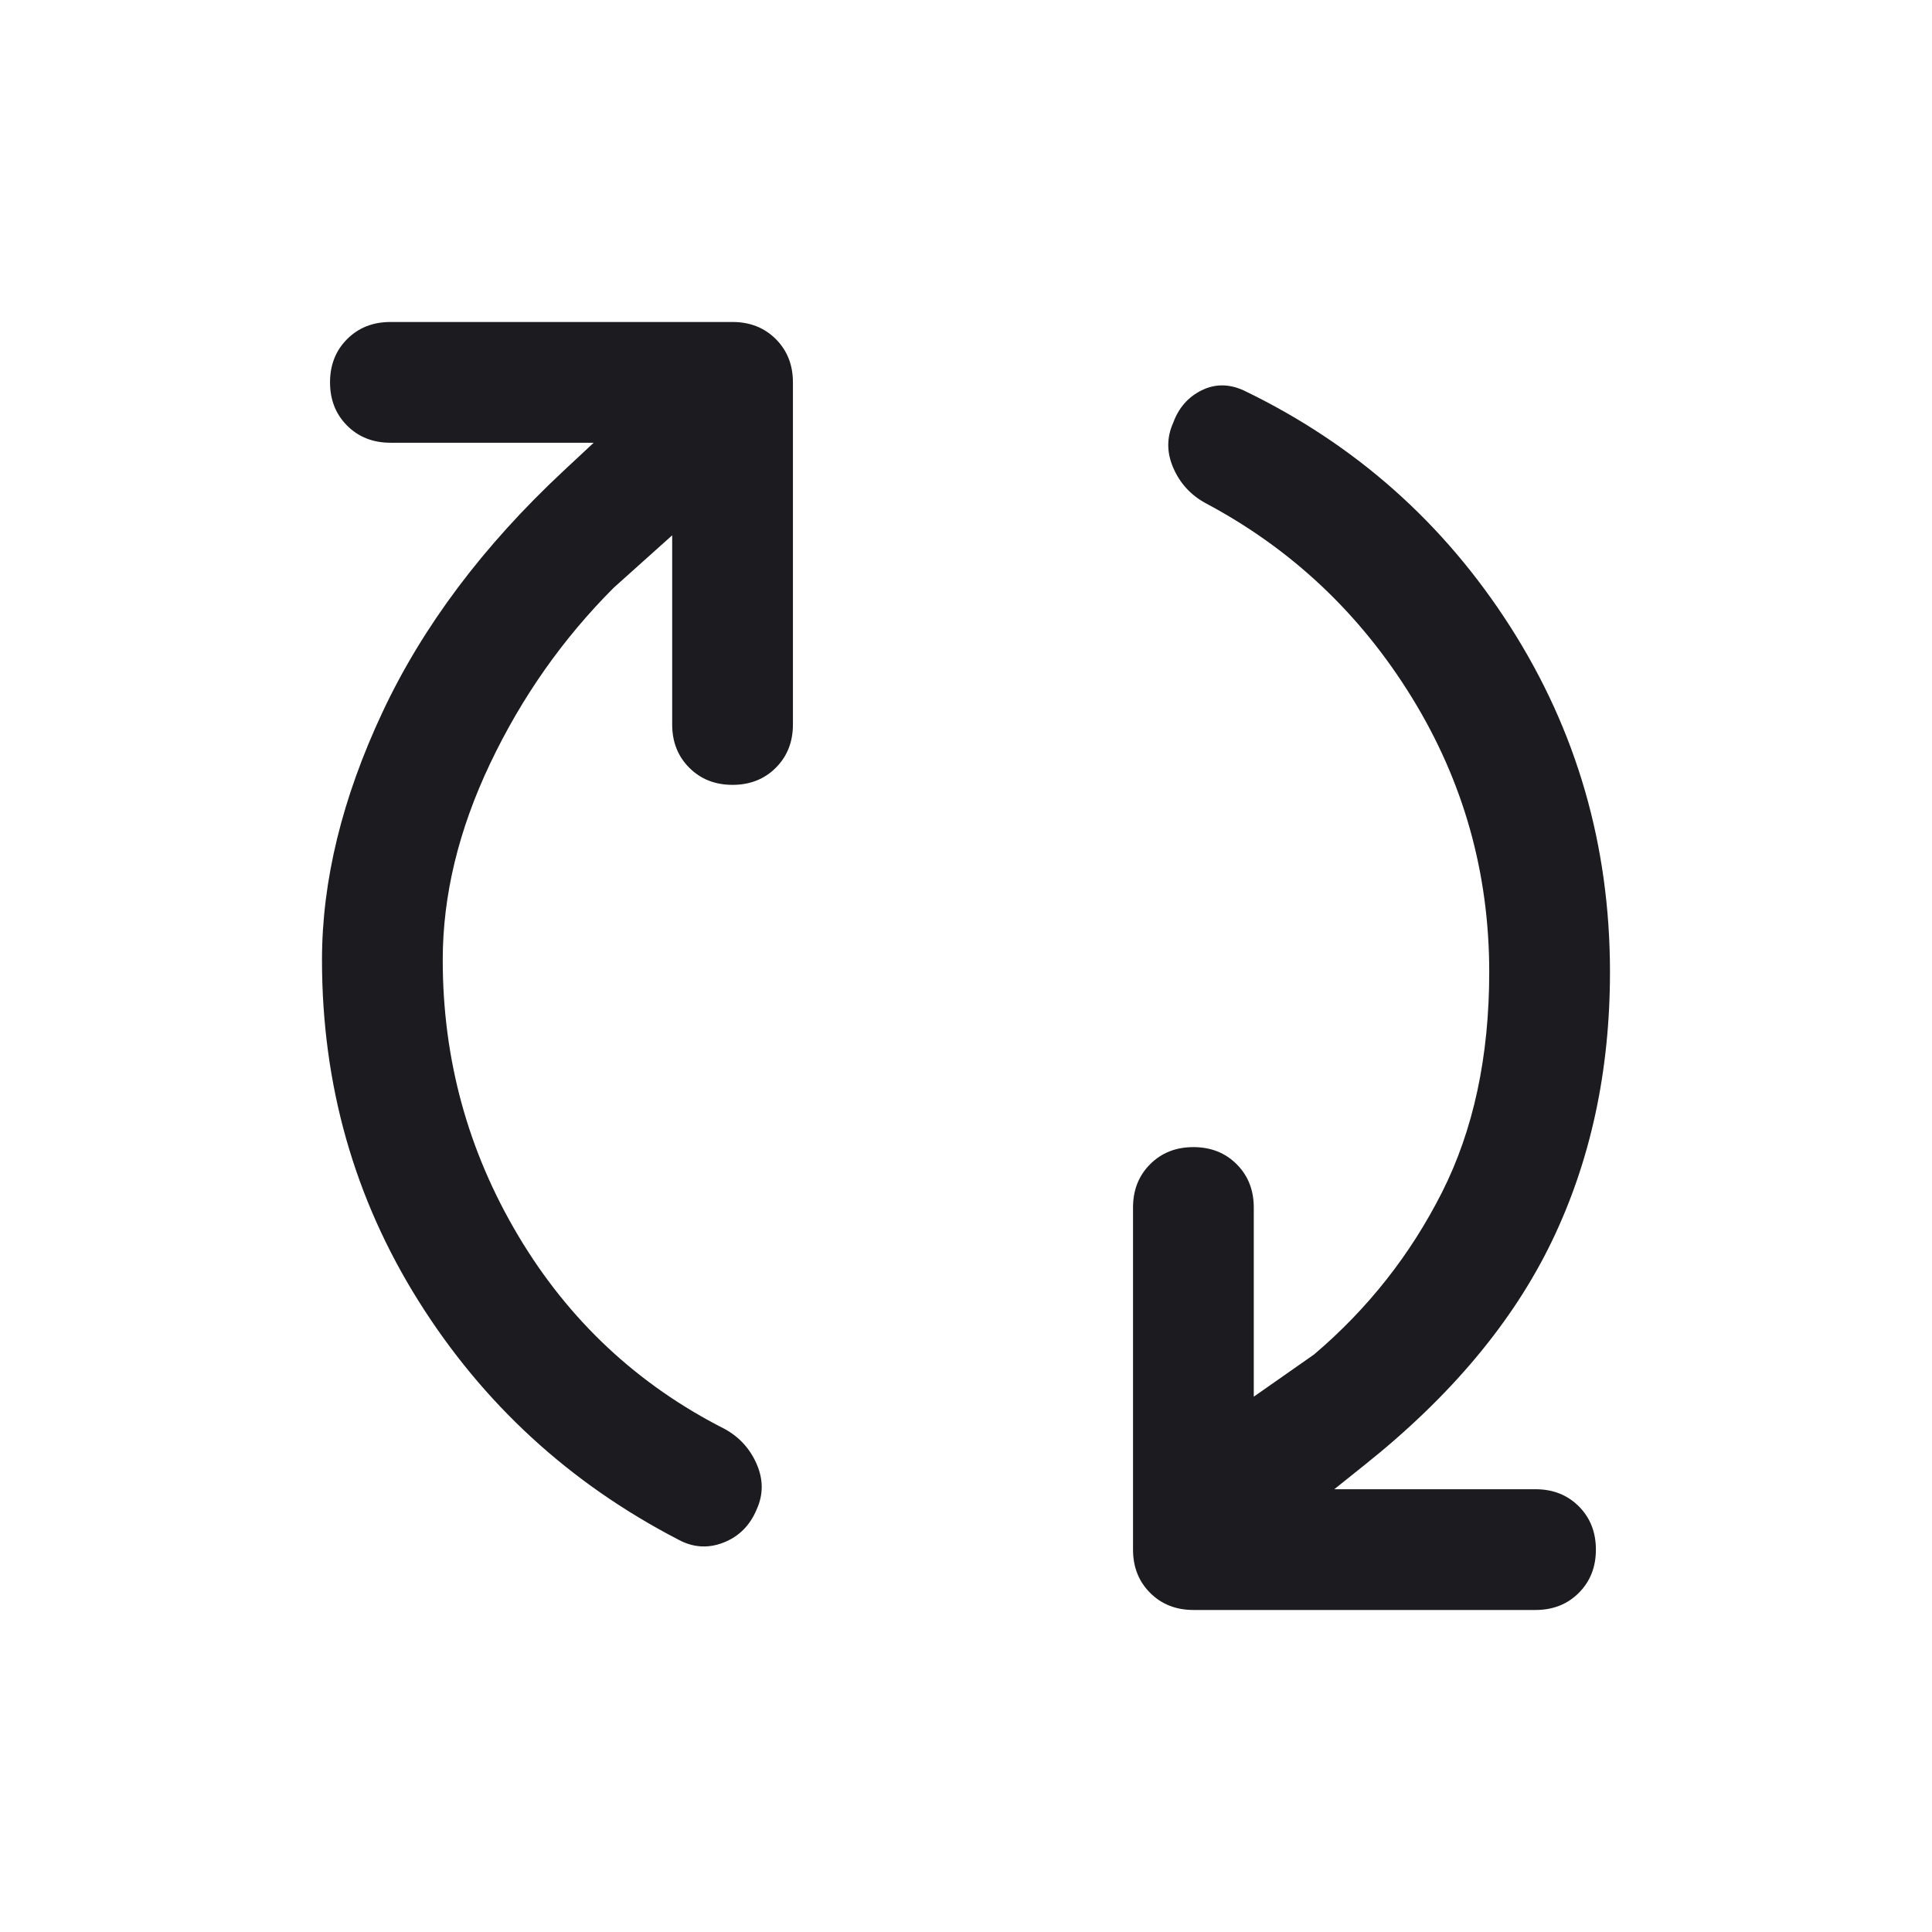
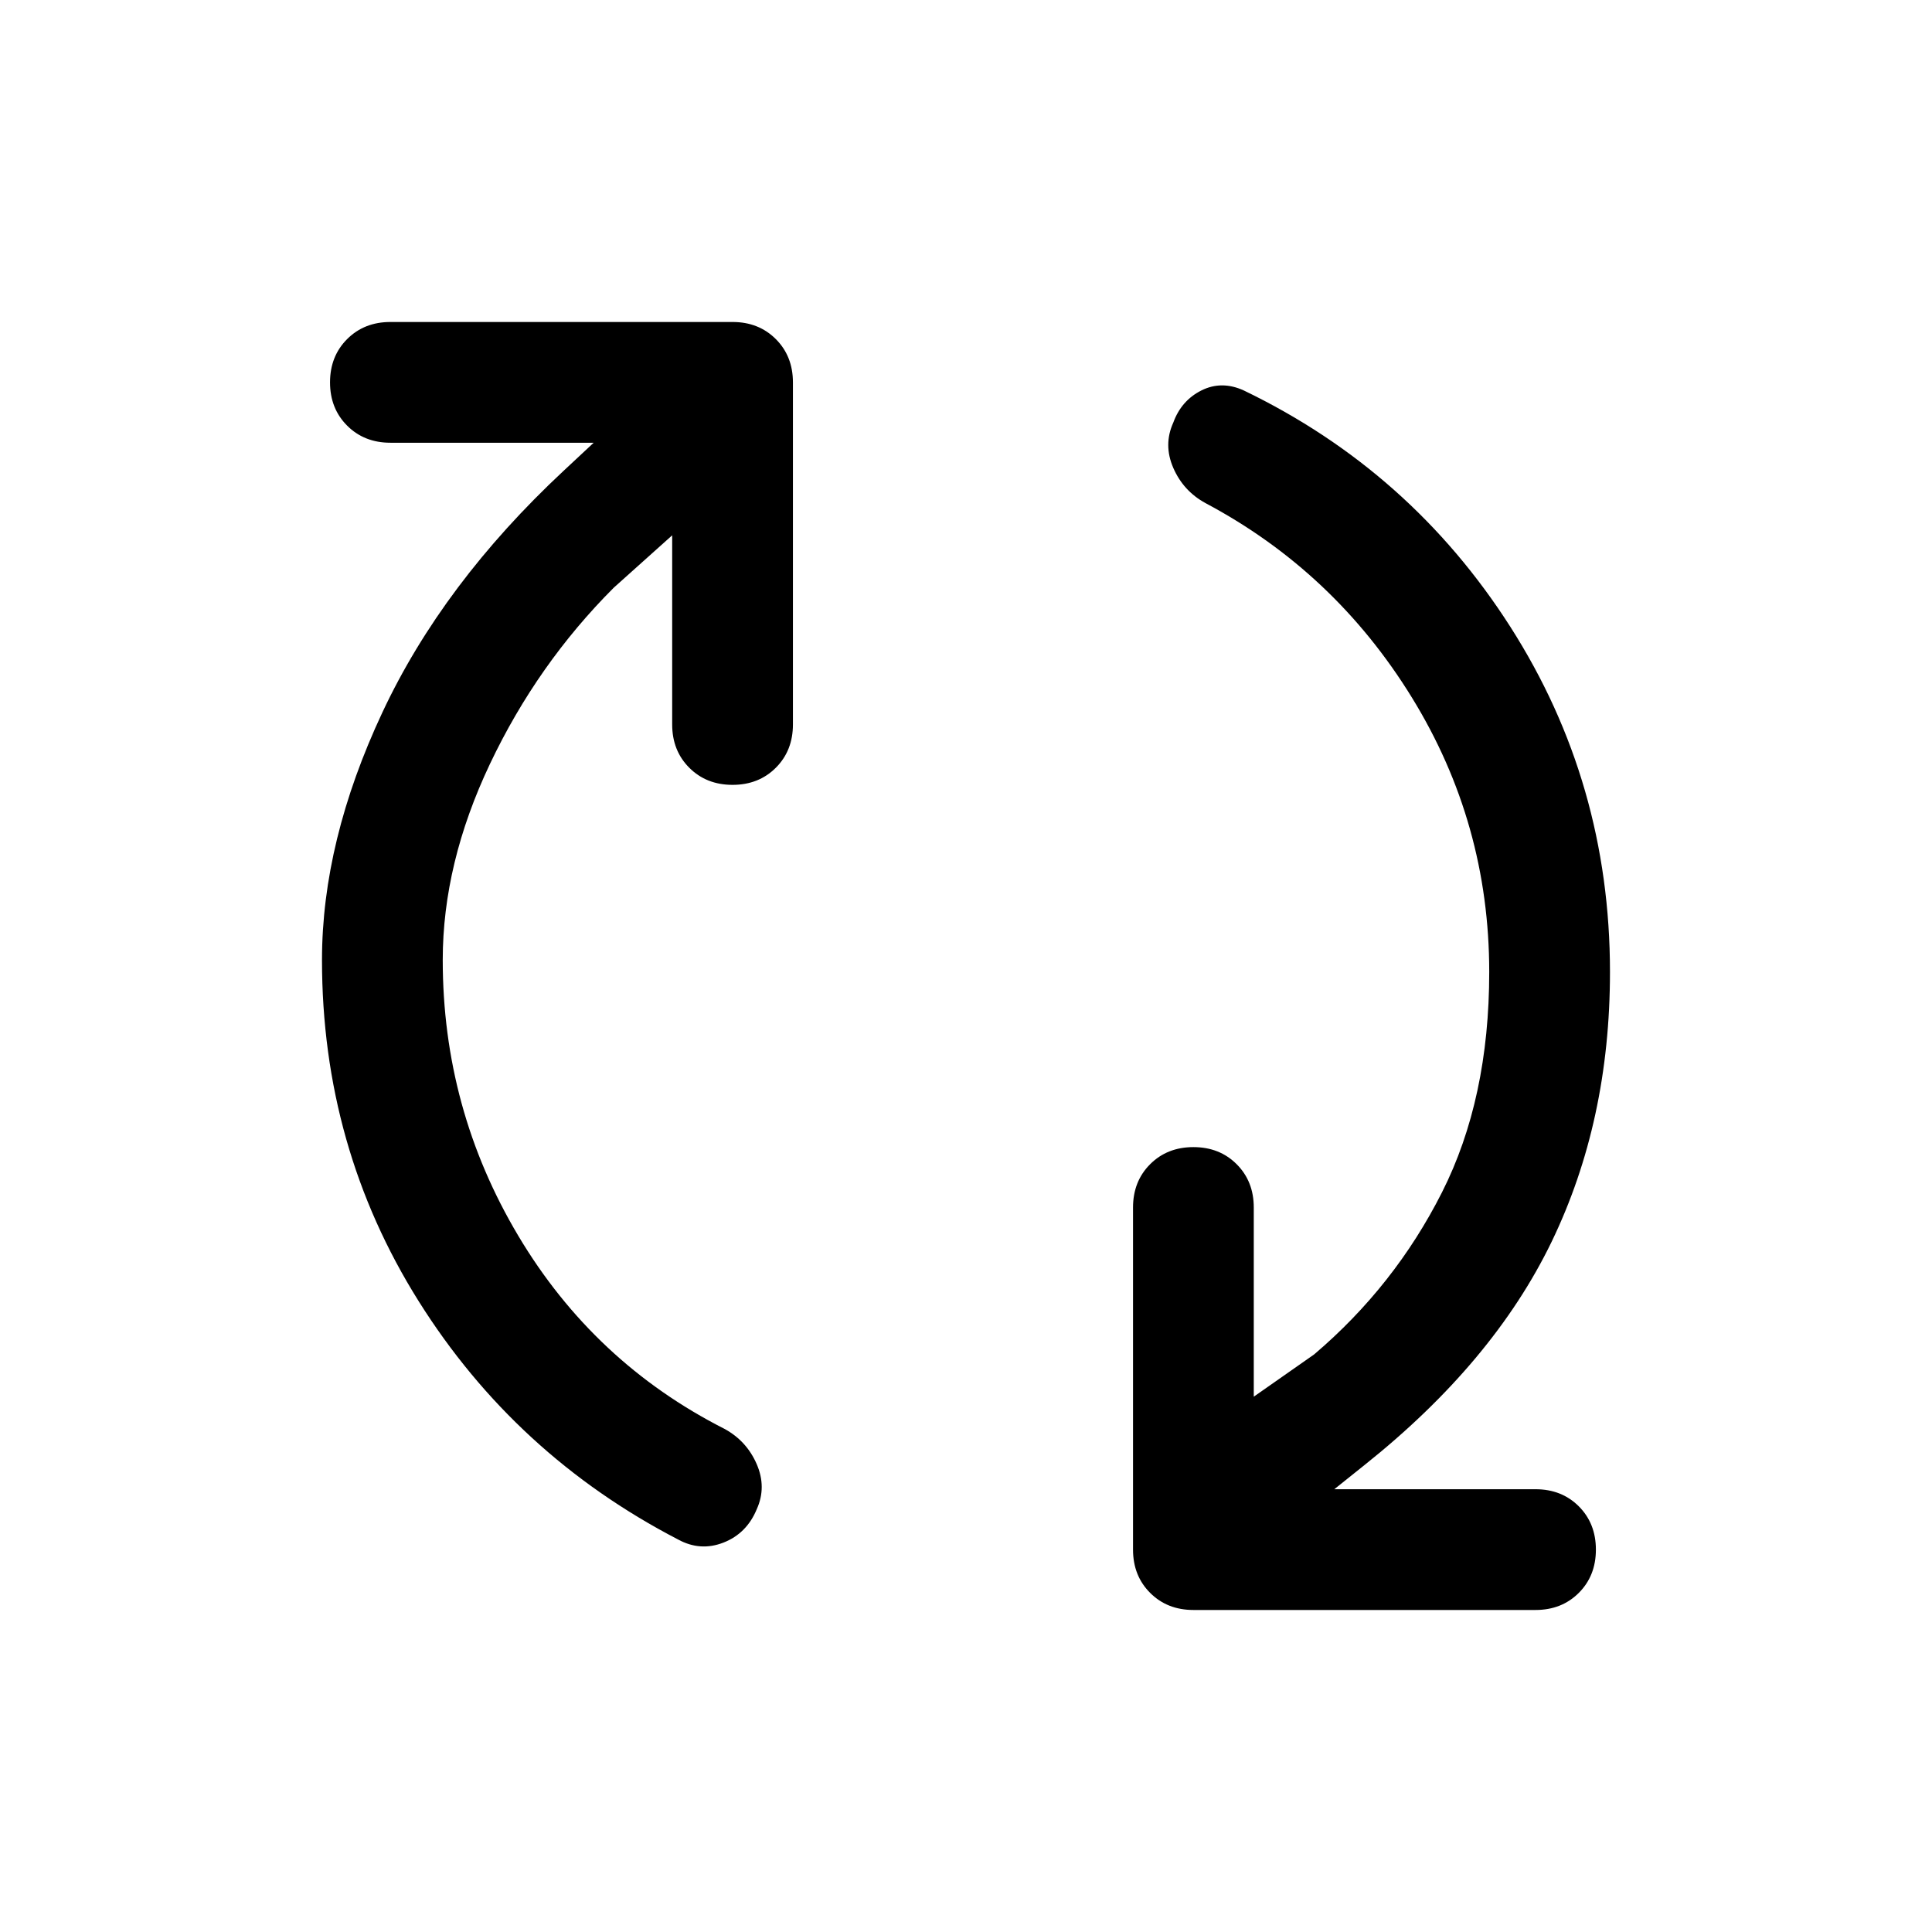
<svg xmlns="http://www.w3.org/2000/svg" width="62" height="62" viewBox="0 0 62 62" fill="none">
  <mask id="mask0_14730_82277" style="mask-type:alpha" maskUnits="userSpaceOnUse" x="0" y="0" width="62" height="62">
    <rect width="62" height="62" transform="matrix(-1 0 0 1 62 0)" fill="#D9D9D9" />
  </mask>
  <g mask="url(#mask0_14730_82277)">
-     <path d="M47.791 31.193C47.791 33.906 47.286 36.263 46.274 38.265C45.262 40.267 43.895 42 42.173 43.464L40.235 44.821V38.75C40.235 38.19 40.052 37.727 39.686 37.361C39.32 36.995 38.858 36.812 38.298 36.812C37.738 36.812 37.275 36.995 36.909 37.361C36.543 37.727 36.36 38.19 36.36 38.75V49.729C36.36 50.289 36.543 50.751 36.909 51.117C37.275 51.483 37.738 51.666 38.298 51.666H49.277C49.837 51.666 50.3 51.483 50.666 51.117C51.031 50.751 51.214 50.289 51.214 49.729C51.214 49.169 51.031 48.706 50.666 48.34C50.3 47.974 49.837 47.791 49.277 47.791H42.819L43.787 47.016C46.543 44.821 48.545 42.431 49.794 39.848C51.042 37.264 51.666 34.38 51.666 31.193C51.666 27.146 50.601 23.454 48.47 20.117C46.338 16.781 43.486 14.251 39.912 12.529C39.439 12.314 38.987 12.314 38.556 12.529C38.126 12.744 37.824 13.089 37.652 13.562C37.437 14.036 37.437 14.52 37.652 15.015C37.867 15.51 38.212 15.887 38.685 16.145C41.441 17.609 43.647 19.687 45.305 22.378C46.963 25.069 47.791 28.007 47.791 31.193ZM14.208 30.806C14.208 28.739 14.714 26.64 15.726 24.509C16.738 22.378 18.062 20.494 19.698 18.858L21.571 17.179V23.25C21.571 23.809 21.754 24.272 22.12 24.638C22.486 25.004 22.948 25.187 23.508 25.187C24.068 25.187 24.531 25.004 24.897 24.638C25.263 24.272 25.446 23.809 25.446 23.25V12.271C25.446 11.711 25.263 11.248 24.897 10.882C24.531 10.516 24.068 10.333 23.508 10.333H12.529C11.969 10.333 11.506 10.516 11.14 10.882C10.774 11.248 10.591 11.711 10.591 12.271C10.591 12.83 10.774 13.293 11.14 13.659C11.506 14.025 11.969 14.208 12.529 14.208H19.052L18.083 15.112C15.5 17.523 13.562 20.107 12.271 22.862C10.979 25.618 10.333 28.266 10.333 30.806C10.333 34.81 11.367 38.459 13.433 41.753C15.5 45.047 18.277 47.598 21.764 49.406C22.238 49.664 22.722 49.697 23.218 49.503C23.713 49.309 24.068 48.954 24.283 48.437C24.498 47.964 24.498 47.479 24.283 46.984C24.068 46.489 23.723 46.112 23.25 45.854C20.451 44.433 18.245 42.366 16.63 39.654C15.015 36.941 14.208 33.992 14.208 30.806Z" fill="#1C1B1F" />
+     <path d="M47.791 31.193C47.791 33.906 47.286 36.263 46.274 38.265C45.262 40.267 43.895 42 42.173 43.464L40.235 44.821V38.75C40.235 38.19 40.052 37.727 39.686 37.361C39.32 36.995 38.858 36.812 38.298 36.812C37.738 36.812 37.275 36.995 36.909 37.361C36.543 37.727 36.36 38.19 36.36 38.75V49.729C36.36 50.289 36.543 50.751 36.909 51.117C37.275 51.483 37.738 51.666 38.298 51.666H49.277C49.837 51.666 50.3 51.483 50.666 51.117C51.031 50.751 51.214 50.289 51.214 49.729C51.214 49.169 51.031 48.706 50.666 48.34C50.3 47.974 49.837 47.791 49.277 47.791H42.819L43.787 47.016C46.543 44.821 48.545 42.431 49.794 39.848C51.042 37.264 51.666 34.38 51.666 31.193C51.666 27.146 50.601 23.454 48.47 20.117C46.338 16.781 43.486 14.251 39.912 12.529C39.439 12.314 38.987 12.314 38.556 12.529C38.126 12.744 37.824 13.089 37.652 13.562C37.437 14.036 37.437 14.52 37.652 15.015C37.867 15.51 38.212 15.887 38.685 16.145C41.441 17.609 43.647 19.687 45.305 22.378C46.963 25.069 47.791 28.007 47.791 31.193ZM14.208 30.806C14.208 28.739 14.714 26.64 15.726 24.509C16.738 22.378 18.062 20.494 19.698 18.858L21.571 17.179V23.25C21.571 23.809 21.754 24.272 22.12 24.638C22.486 25.004 22.948 25.187 23.508 25.187C24.068 25.187 24.531 25.004 24.897 24.638C25.263 24.272 25.446 23.809 25.446 23.25V12.271C25.446 11.711 25.263 11.248 24.897 10.882C24.531 10.516 24.068 10.333 23.508 10.333H12.529C11.969 10.333 11.506 10.516 11.14 10.882C10.774 11.248 10.591 11.711 10.591 12.271C10.591 12.83 10.774 13.293 11.14 13.659C11.506 14.025 11.969 14.208 12.529 14.208H19.052L18.083 15.112C15.5 17.523 13.562 20.107 12.271 22.862C10.979 25.618 10.333 28.266 10.333 30.806C10.333 34.81 11.367 38.459 13.433 41.753C15.5 45.047 18.277 47.598 21.764 49.406C22.238 49.664 22.722 49.697 23.218 49.503C23.713 49.309 24.068 48.954 24.283 48.437C24.498 47.964 24.498 47.479 24.283 46.984C24.068 46.489 23.723 46.112 23.25 45.854C20.451 44.433 18.245 42.366 16.63 39.654C15.015 36.941 14.208 33.992 14.208 30.806Z" fill="currentColor" />
  </g>
</svg>
